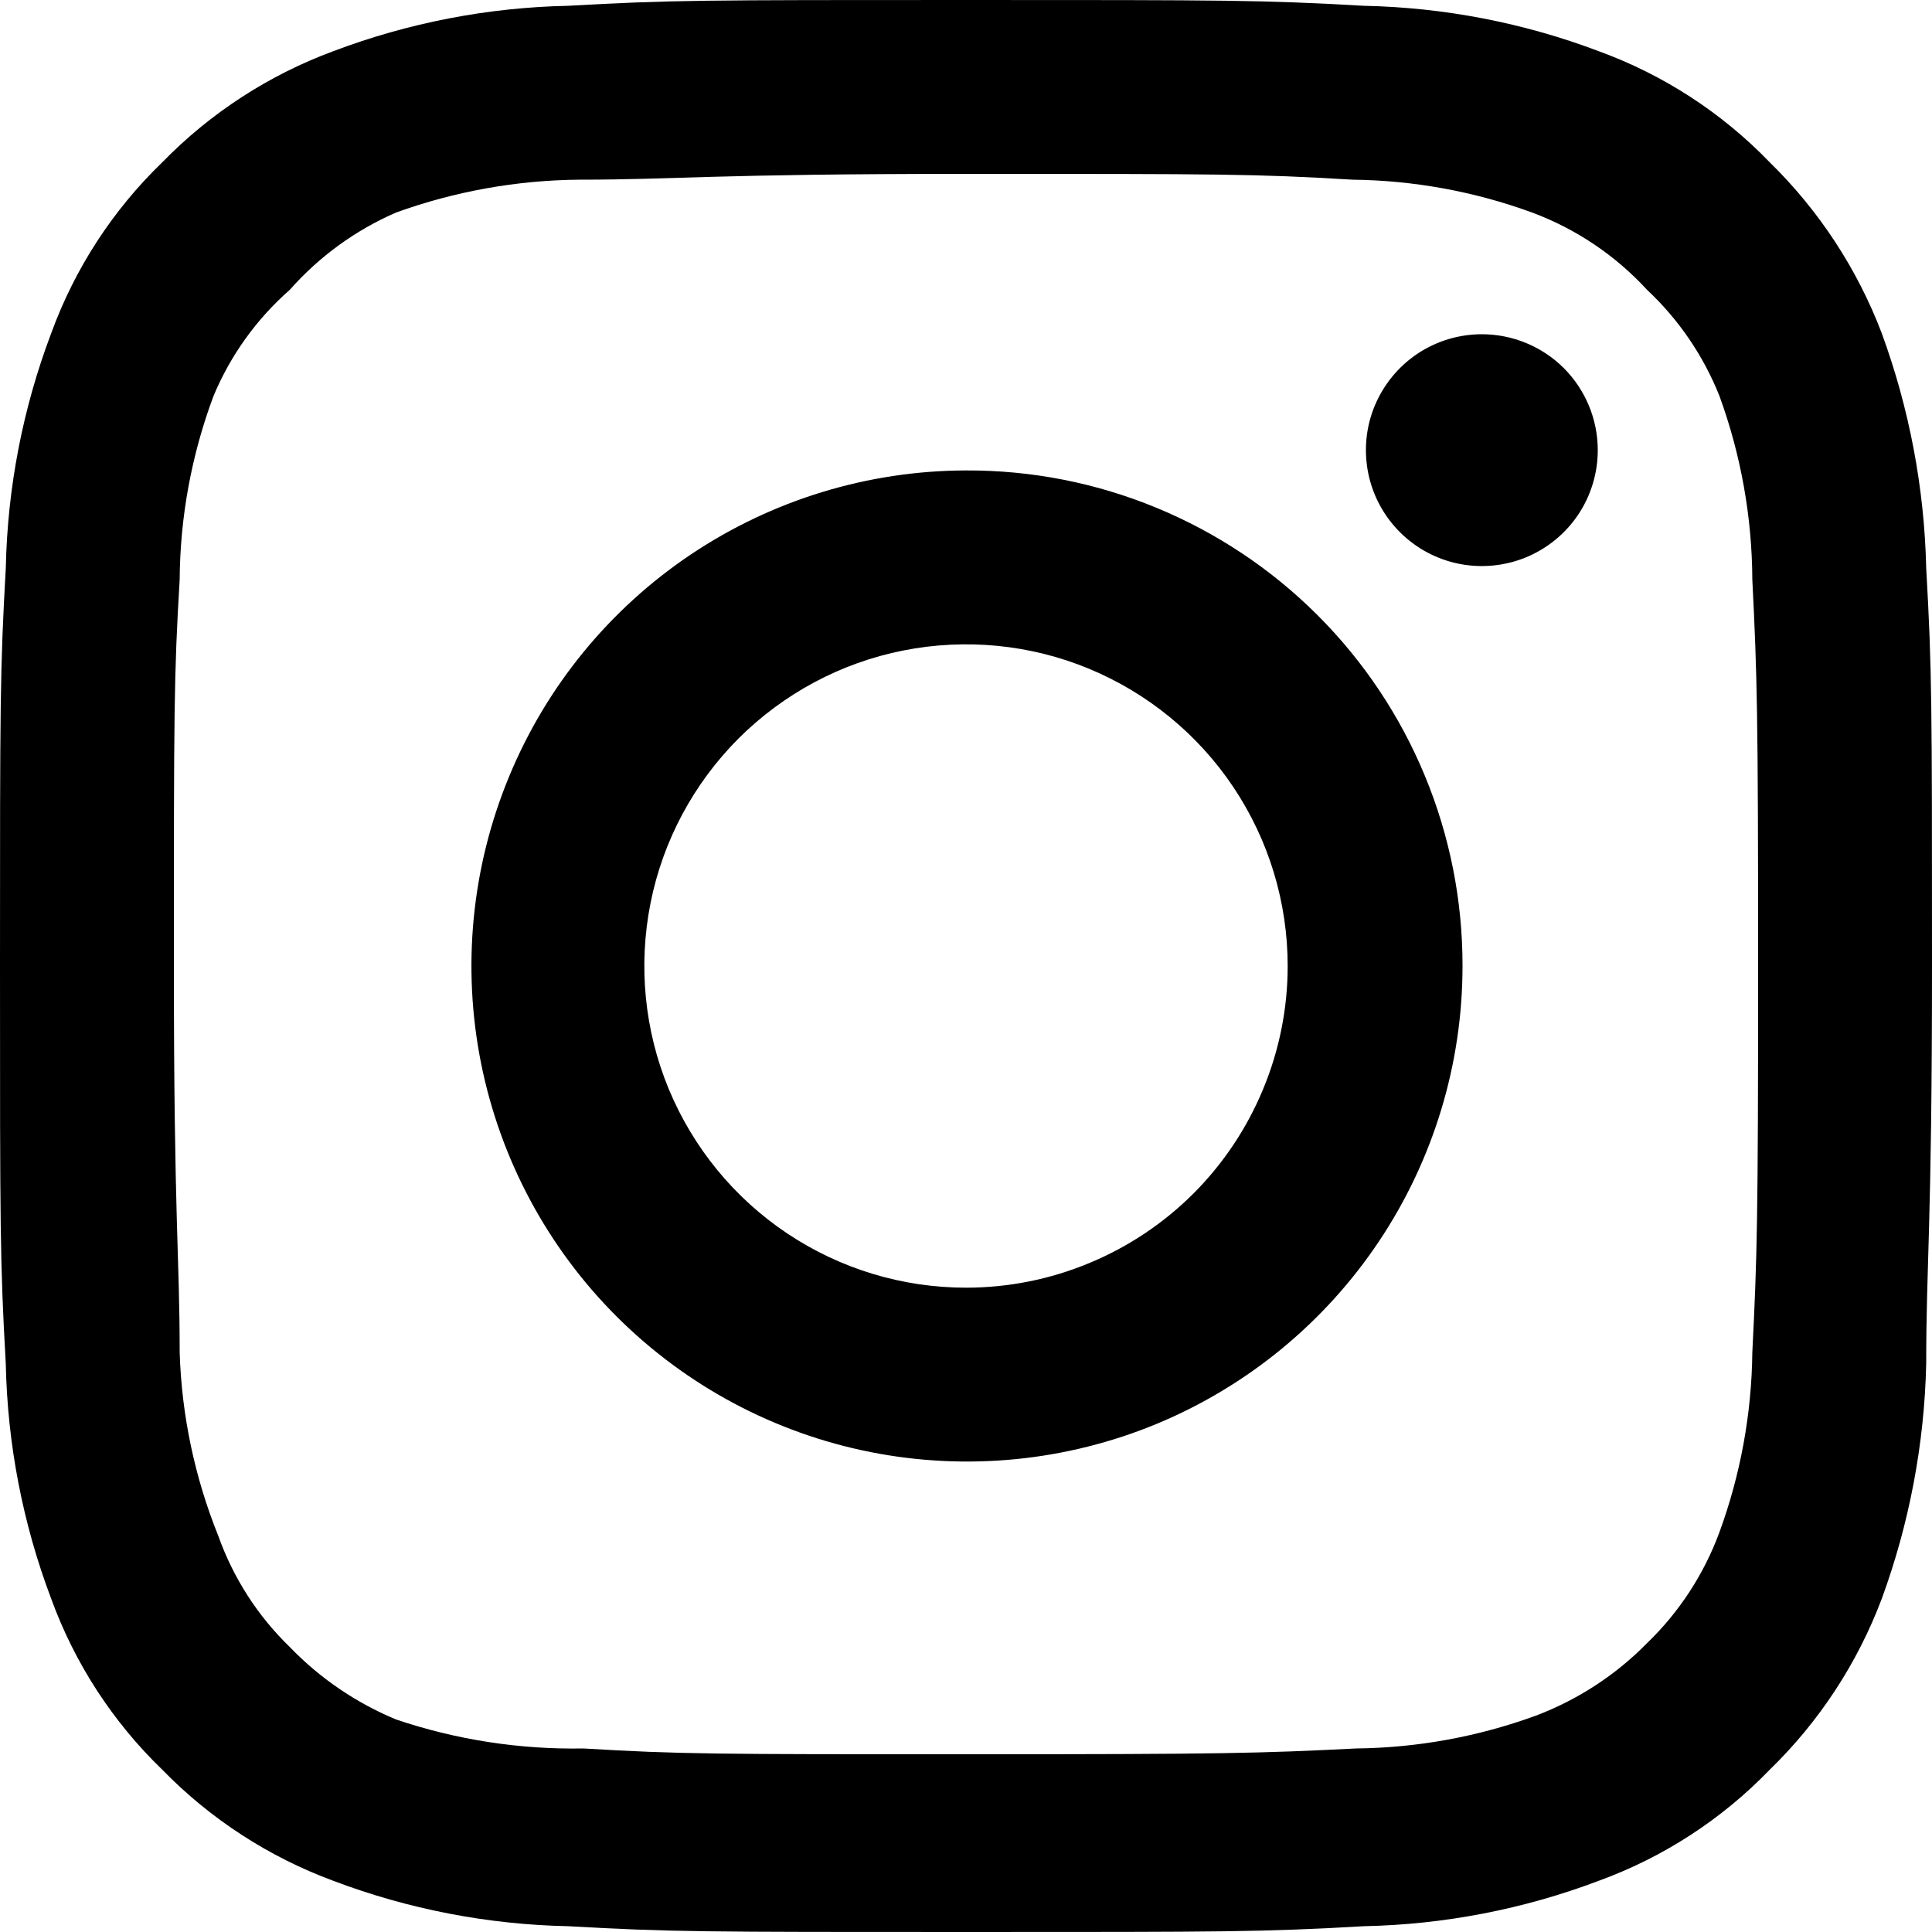
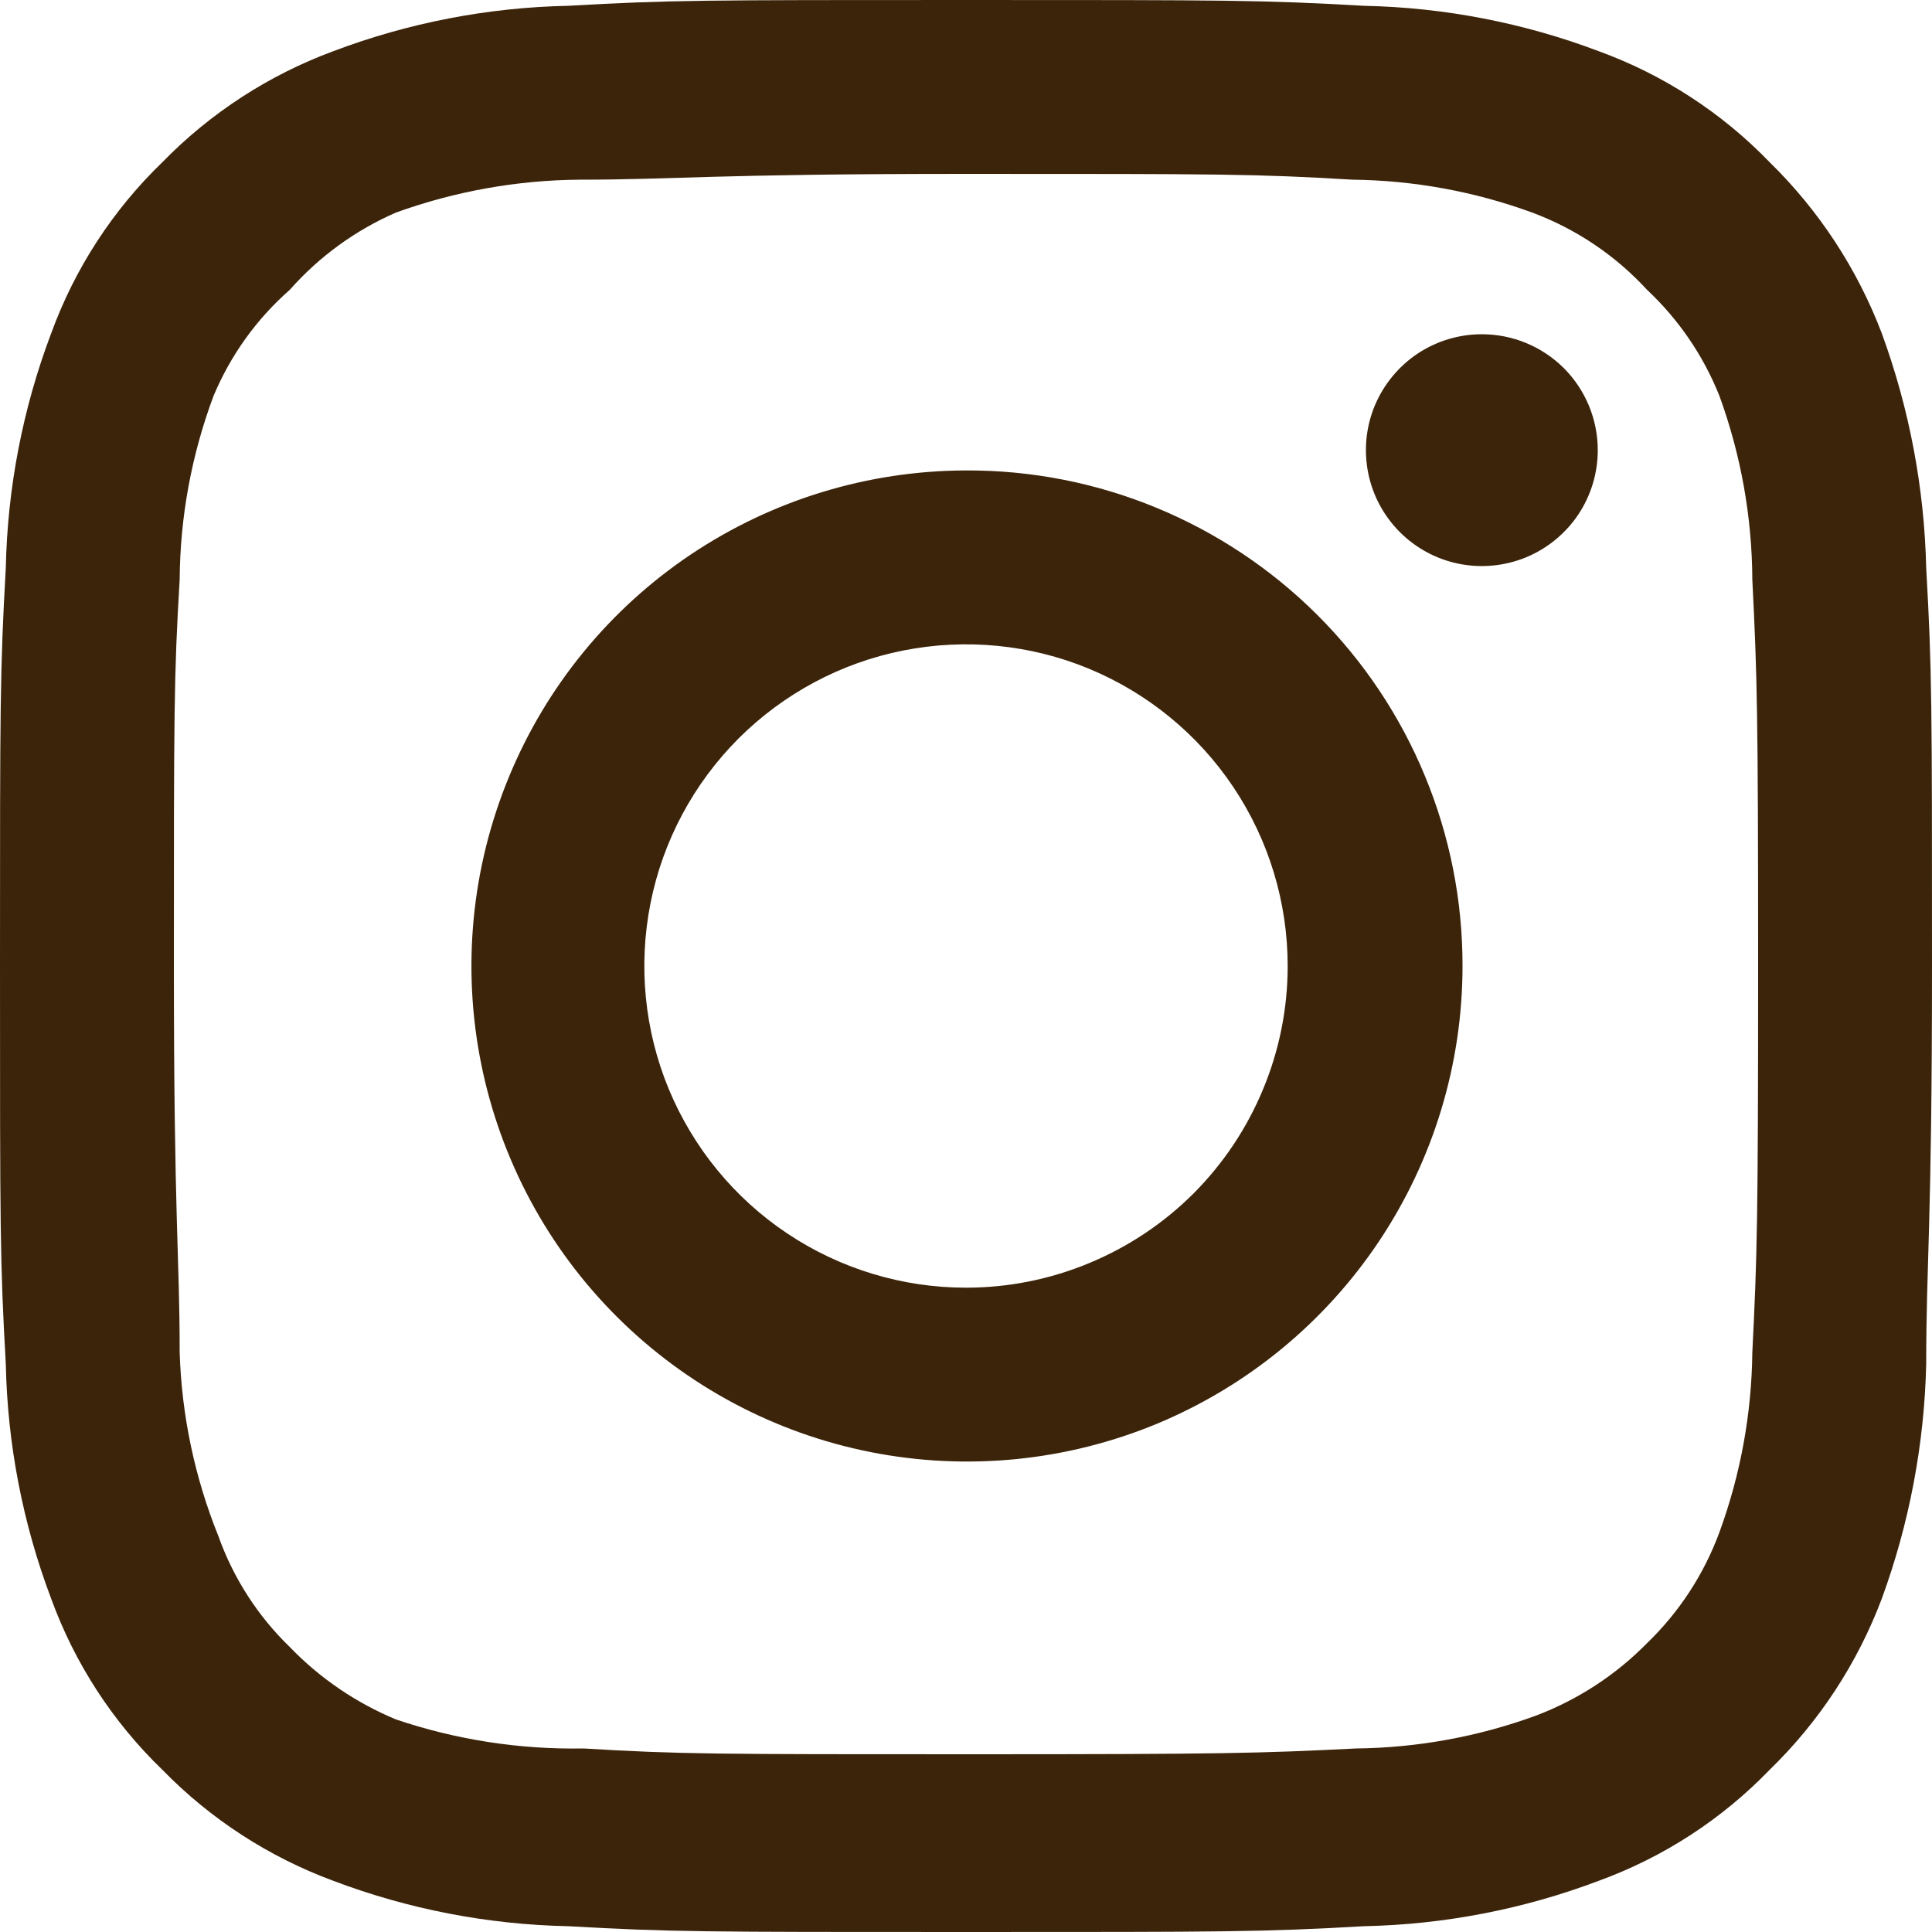
<svg xmlns="http://www.w3.org/2000/svg" width="20" height="20" viewBox="0 0 20 20" fill="none">
-   <path fill="black" d="M15.34 3.46C15.103 3.46 14.871 3.53 14.673 3.662C14.476 3.794 14.322 3.982 14.231 4.201C14.14 4.42 14.117 4.661 14.163 4.894C14.209 5.127 14.324 5.341 14.492 5.509C14.659 5.676 14.873 5.791 15.106 5.837C15.339 5.883 15.58 5.859 15.799 5.769C16.018 5.678 16.206 5.524 16.338 5.327C16.47 5.129 16.54 4.897 16.54 4.66C16.54 4.342 16.414 4.037 16.189 3.811C15.963 3.586 15.658 3.46 15.34 3.46ZM19.94 5.88C19.921 5.05 19.765 4.229 19.48 3.45C19.226 2.783 18.83 2.179 18.32 1.68C17.825 1.167 17.22 0.774 16.55 0.53C15.773 0.236 14.951 0.077 14.12 0.06C13.06 -5.58794e-08 12.72 0 10 0C7.28 0 6.94 -5.58794e-08 5.88 0.06C5.049 0.077 4.227 0.236 3.45 0.53C2.782 0.777 2.177 1.17 1.68 1.68C1.167 2.175 0.774 2.78 0.53 3.45C0.236 4.227 0.077 5.049 0.06 5.88C-5.58794e-08 6.94 0 7.28 0 10C0 12.72 -5.58794e-08 13.06 0.06 14.12C0.077 14.951 0.236 15.773 0.53 16.55C0.774 17.22 1.167 17.825 1.68 18.32C2.177 18.83 2.782 19.223 3.45 19.47C4.227 19.764 5.049 19.923 5.88 19.94C6.94 20 7.28 20 10 20C12.72 20 13.06 20 14.12 19.94C14.951 19.923 15.773 19.764 16.55 19.47C17.22 19.226 17.825 18.833 18.32 18.32C18.832 17.823 19.228 17.218 19.48 16.55C19.765 15.771 19.921 14.95 19.94 14.12C19.94 13.06 20 12.72 20 10C20 7.28 20 6.94 19.94 5.88ZM18.14 14C18.133 14.635 18.018 15.264 17.8 15.86C17.64 16.295 17.384 16.688 17.05 17.01C16.726 17.34 16.333 17.596 15.9 17.76C15.304 17.978 14.675 18.093 14.04 18.1C13.04 18.15 12.67 18.16 10.04 18.16C7.41 18.16 7.04 18.16 6.04 18.1C5.381 18.112 4.725 18.011 4.1 17.8C3.686 17.628 3.311 17.373 3 17.05C2.668 16.729 2.415 16.335 2.26 15.9C2.016 15.295 1.88 14.652 1.86 14C1.86 13 1.8 12.63 1.8 10C1.8 7.37 1.8 7 1.86 6C1.864 5.351 1.983 4.708 2.21 4.1C2.386 3.678 2.656 3.302 3 3C3.304 2.656 3.679 2.383 4.1 2.2C4.71 1.98 5.352 1.865 6 1.86C7 1.86 7.37 1.8 10 1.8C12.63 1.8 13 1.8 14 1.86C14.635 1.867 15.264 1.982 15.86 2.2C16.314 2.369 16.722 2.643 17.05 3C17.378 3.307 17.634 3.683 17.8 4.1C18.022 4.709 18.137 5.352 18.14 6C18.19 7 18.2 7.37 18.2 10C18.2 12.63 18.19 13 18.14 14ZM10 4.87C8.986 4.872 7.995 5.175 7.153 5.739C6.31 6.304 5.654 7.106 5.268 8.044C4.881 8.981 4.781 10.012 4.98 11.007C5.179 12.001 5.668 12.915 6.386 13.631C7.104 14.347 8.018 14.835 9.013 15.032C10.008 15.229 11.039 15.127 11.976 14.739C12.912 14.35 13.713 13.692 14.276 12.849C14.839 12.006 15.14 11.014 15.14 10C15.141 9.325 15.009 8.657 14.751 8.033C14.493 7.409 14.115 6.843 13.637 6.366C13.159 5.889 12.592 5.512 11.968 5.255C11.344 4.998 10.675 4.867 10 4.87ZM10 13.33C9.341 13.33 8.698 13.135 8.15 12.769C7.602 12.403 7.176 11.883 6.923 11.274C6.671 10.666 6.606 9.996 6.734 9.35C6.862 8.704 7.18 8.111 7.645 7.645C8.111 7.18 8.704 6.862 9.35 6.734C9.996 6.606 10.666 6.671 11.274 6.923C11.883 7.176 12.403 7.602 12.769 8.15C13.135 8.698 13.33 9.341 13.33 10C13.33 10.437 13.244 10.87 13.076 11.274C12.909 11.678 12.664 12.045 12.355 12.355C12.045 12.664 11.678 12.909 11.274 13.076C10.87 13.244 10.437 13.33 10 13.33Z" />
+   <path fill="#3C240A" d="M15.34 3.46C15.103 3.46 14.871 3.53 14.673 3.662C14.476 3.794 14.322 3.982 14.231 4.201C14.14 4.42 14.117 4.661 14.163 4.894C14.209 5.127 14.324 5.341 14.492 5.509C14.659 5.676 14.873 5.791 15.106 5.837C15.339 5.883 15.58 5.859 15.799 5.769C16.018 5.678 16.206 5.524 16.338 5.327C16.47 5.129 16.54 4.897 16.54 4.66C16.54 4.342 16.414 4.037 16.189 3.811C15.963 3.586 15.658 3.46 15.34 3.46ZM19.94 5.88C19.921 5.05 19.765 4.229 19.48 3.45C19.226 2.783 18.83 2.179 18.32 1.68C17.825 1.167 17.22 0.774 16.55 0.53C15.773 0.236 14.951 0.077 14.12 0.06C13.06 -5.58794e-08 12.72 0 10 0C7.28 0 6.94 -5.58794e-08 5.88 0.06C5.049 0.077 4.227 0.236 3.45 0.53C2.782 0.777 2.177 1.17 1.68 1.68C1.167 2.175 0.774 2.78 0.53 3.45C0.236 4.227 0.077 5.049 0.06 5.88C-5.58794e-08 6.94 0 7.28 0 10C0 12.72 -5.58794e-08 13.06 0.06 14.12C0.077 14.951 0.236 15.773 0.53 16.55C0.774 17.22 1.167 17.825 1.68 18.32C2.177 18.83 2.782 19.223 3.45 19.47C4.227 19.764 5.049 19.923 5.88 19.94C6.94 20 7.28 20 10 20C12.72 20 13.06 20 14.12 19.94C14.951 19.923 15.773 19.764 16.55 19.47C17.22 19.226 17.825 18.833 18.32 18.32C18.832 17.823 19.228 17.218 19.48 16.55C19.765 15.771 19.921 14.95 19.94 14.12C19.94 13.06 20 12.72 20 10C20 7.28 20 6.94 19.94 5.88ZM18.14 14C18.133 14.635 18.018 15.264 17.8 15.86C17.64 16.295 17.384 16.688 17.05 17.01C16.726 17.34 16.333 17.596 15.9 17.76C15.304 17.978 14.675 18.093 14.04 18.1C13.04 18.15 12.67 18.16 10.04 18.16C7.41 18.16 7.04 18.16 6.04 18.1C5.381 18.112 4.725 18.011 4.1 17.8C3.686 17.628 3.311 17.373 3 17.05C2.668 16.729 2.415 16.335 2.26 15.9C2.016 15.295 1.88 14.652 1.86 14C1.86 13 1.8 12.63 1.8 10C1.8 7.37 1.8 7 1.86 6C1.864 5.351 1.983 4.708 2.21 4.1C2.386 3.678 2.656 3.302 3 3C3.304 2.656 3.679 2.383 4.1 2.2C4.71 1.98 5.352 1.865 6 1.86C7 1.86 7.37 1.8 10 1.8C12.63 1.8 13 1.8 14 1.86C14.635 1.867 15.264 1.982 15.86 2.2C16.314 2.369 16.722 2.643 17.05 3C17.378 3.307 17.634 3.683 17.8 4.1C18.022 4.709 18.137 5.352 18.14 6C18.19 7 18.2 7.37 18.2 10C18.2 12.63 18.19 13 18.14 14ZM10 4.87C8.986 4.872 7.995 5.175 7.153 5.739C6.31 6.304 5.654 7.106 5.268 8.044C4.881 8.981 4.781 10.012 4.98 11.007C5.179 12.001 5.668 12.915 6.386 13.631C7.104 14.347 8.018 14.835 9.013 15.032C10.008 15.229 11.039 15.127 11.976 14.739C12.912 14.35 13.713 13.692 14.276 12.849C14.839 12.006 15.14 11.014 15.14 10C15.141 9.325 15.009 8.657 14.751 8.033C14.493 7.409 14.115 6.843 13.637 6.366C13.159 5.889 12.592 5.512 11.968 5.255C11.344 4.998 10.675 4.867 10 4.87ZM10 13.33C9.341 13.33 8.698 13.135 8.15 12.769C7.602 12.403 7.176 11.883 6.923 11.274C6.671 10.666 6.606 9.996 6.734 9.35C6.862 8.704 7.18 8.111 7.645 7.645C8.111 7.18 8.704 6.862 9.35 6.734C9.996 6.606 10.666 6.671 11.274 6.923C11.883 7.176 12.403 7.602 12.769 8.15C13.135 8.698 13.33 9.341 13.33 10C13.33 10.437 13.244 10.87 13.076 11.274C12.909 11.678 12.664 12.045 12.355 12.355C12.045 12.664 11.678 12.909 11.274 13.076C10.87 13.244 10.437 13.33 10 13.33Z" />
</svg>
